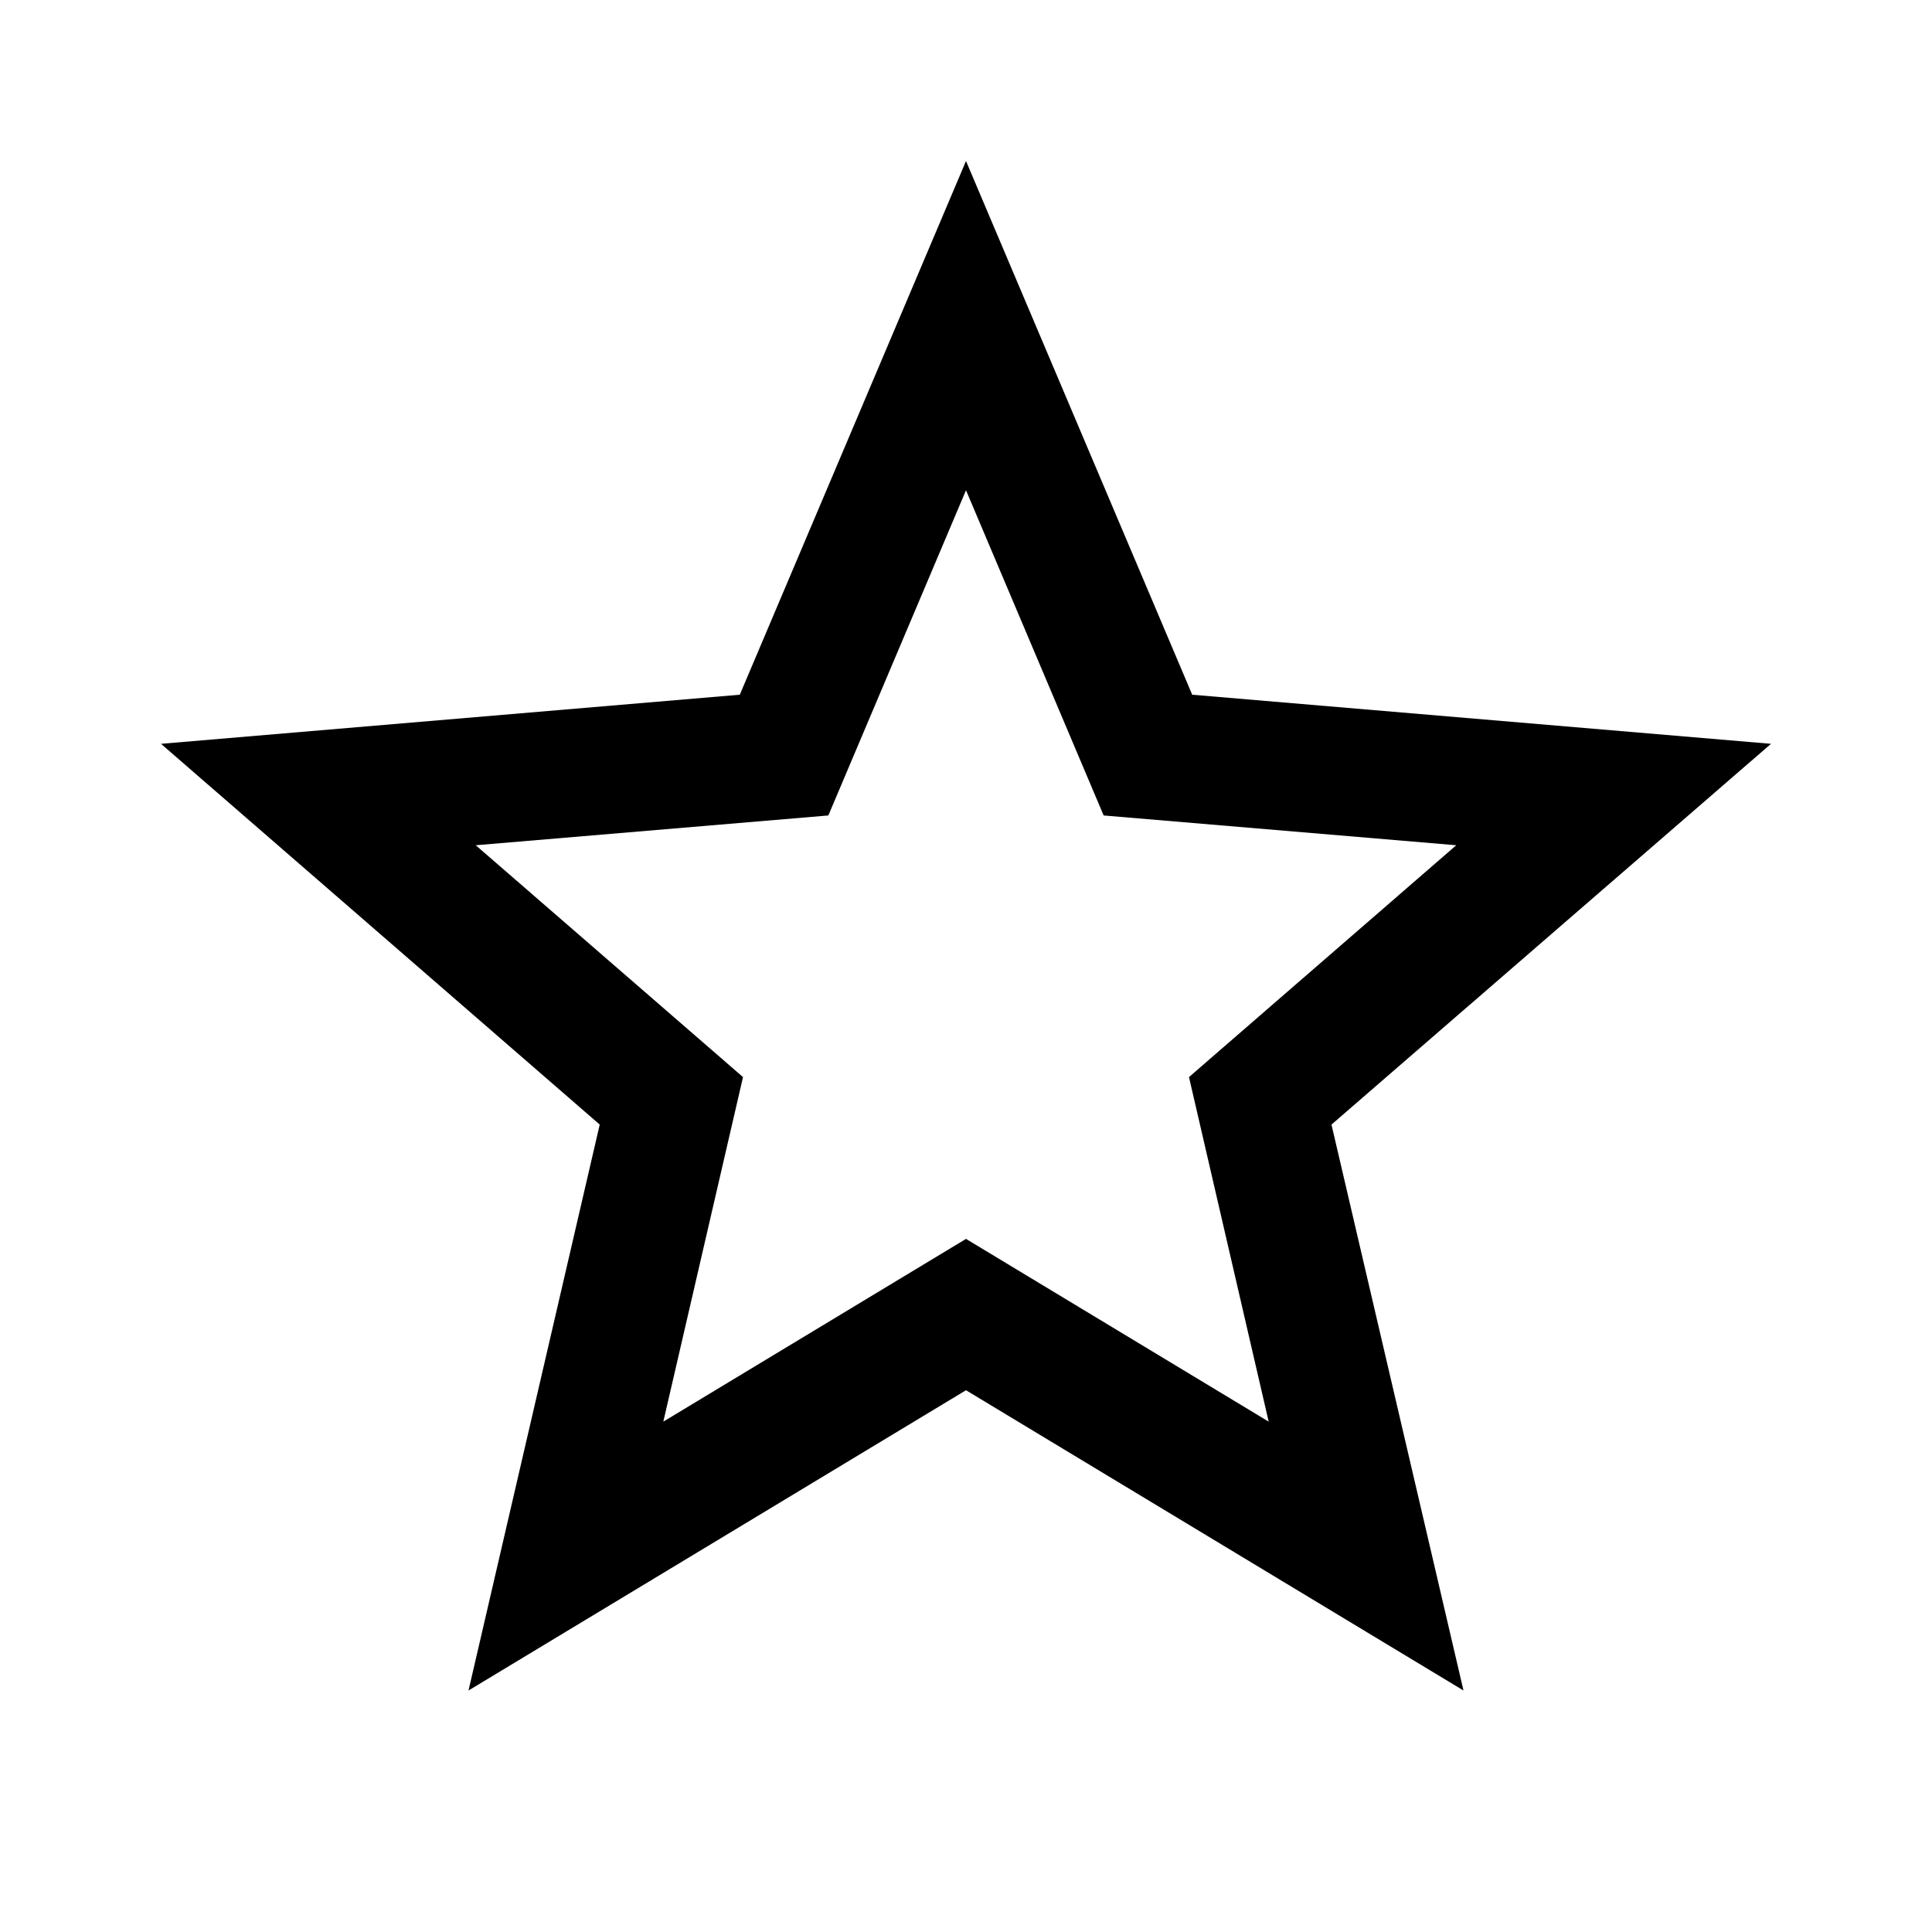
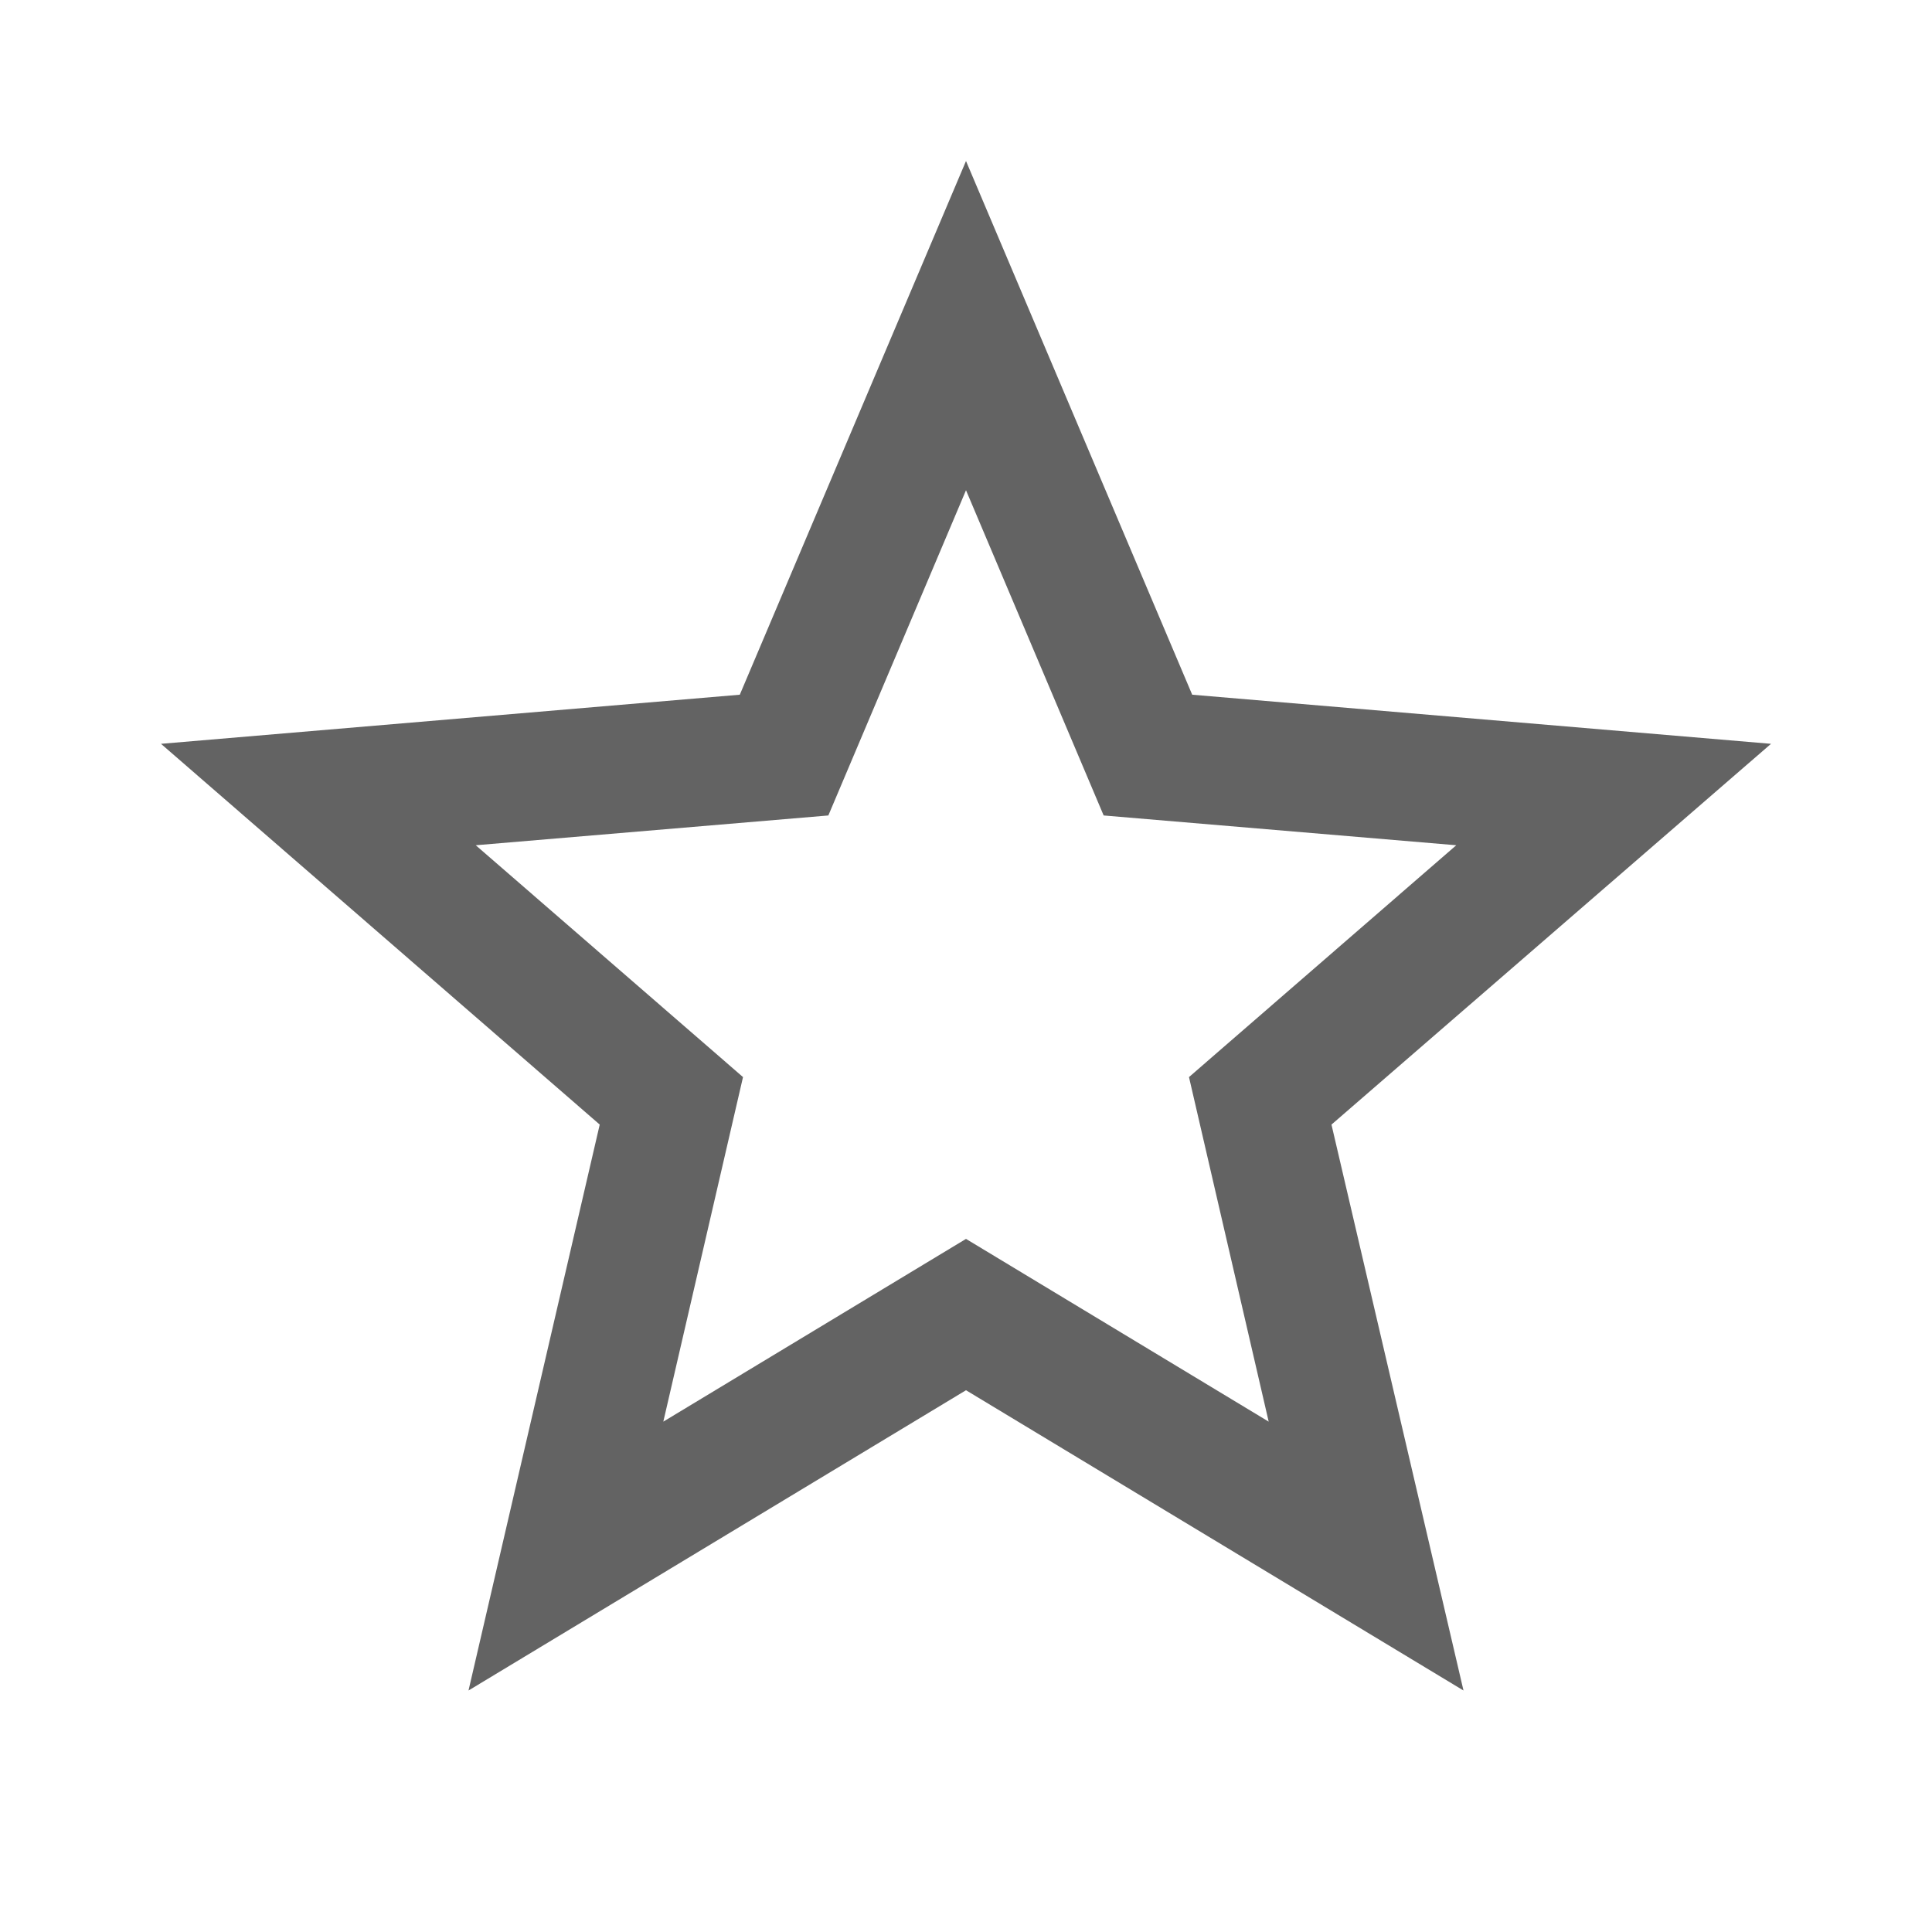
<svg xmlns="http://www.w3.org/2000/svg" viewBox="0 0 24 24">
-   <path d="M12,15.39L8.24,17.66L9.23,13.38L5.91,10.5L10.29,10.13L12,6.09L13.71,10.13L18.09,10.5L14.77,13.38L15.76,17.66M22,9.24L14.81,8.63L12,2L9.19,8.63L2,9.24L7.45,13.97L5.82,21L12,17.27L18.18,21L16.54,13.97L22,9.24Z" />
+   <path fill="#636363" d="M12,15.39L8.24,17.66L9.23,13.38L5.91,10.5L10.29,10.13L12,6.09L13.71,10.13L18.09,10.5L14.77,13.38L15.76,17.66M22,9.24L14.81,8.63L12,2L9.19,8.63L2,9.24L7.45,13.97L5.82,21L12,17.27L18.18,21L16.54,13.97L22,9.24Z" />
</svg>
